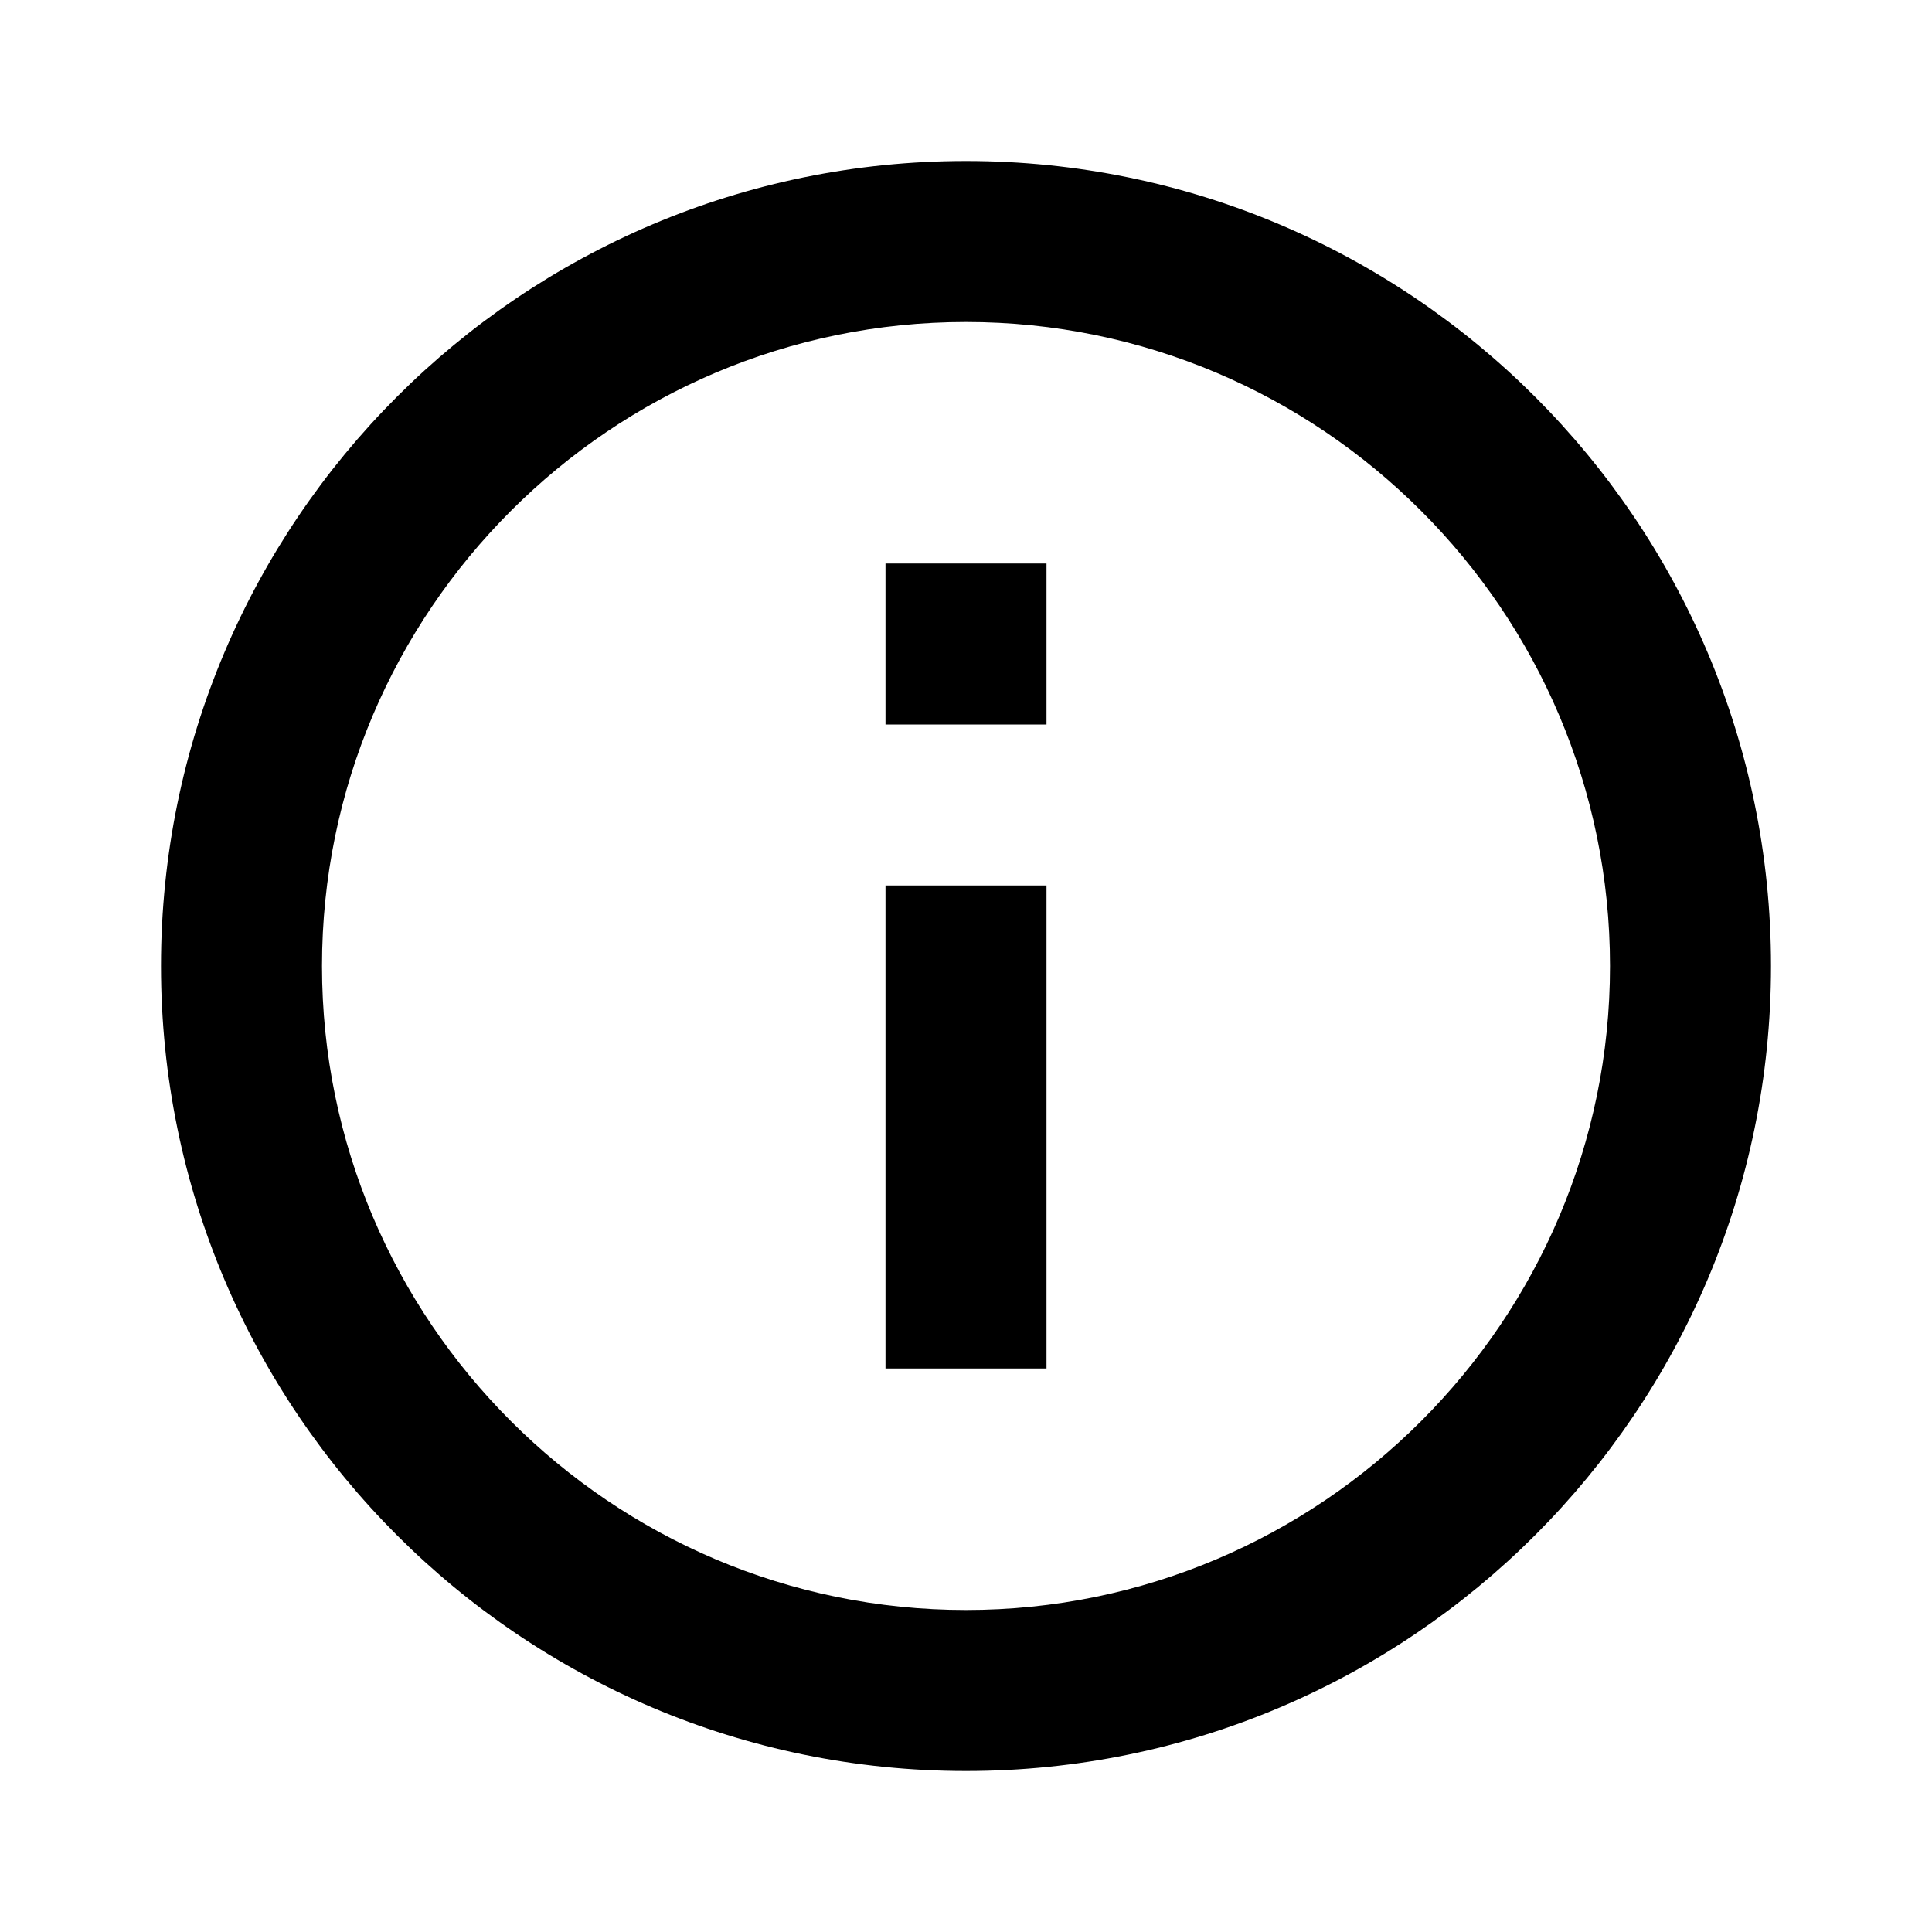
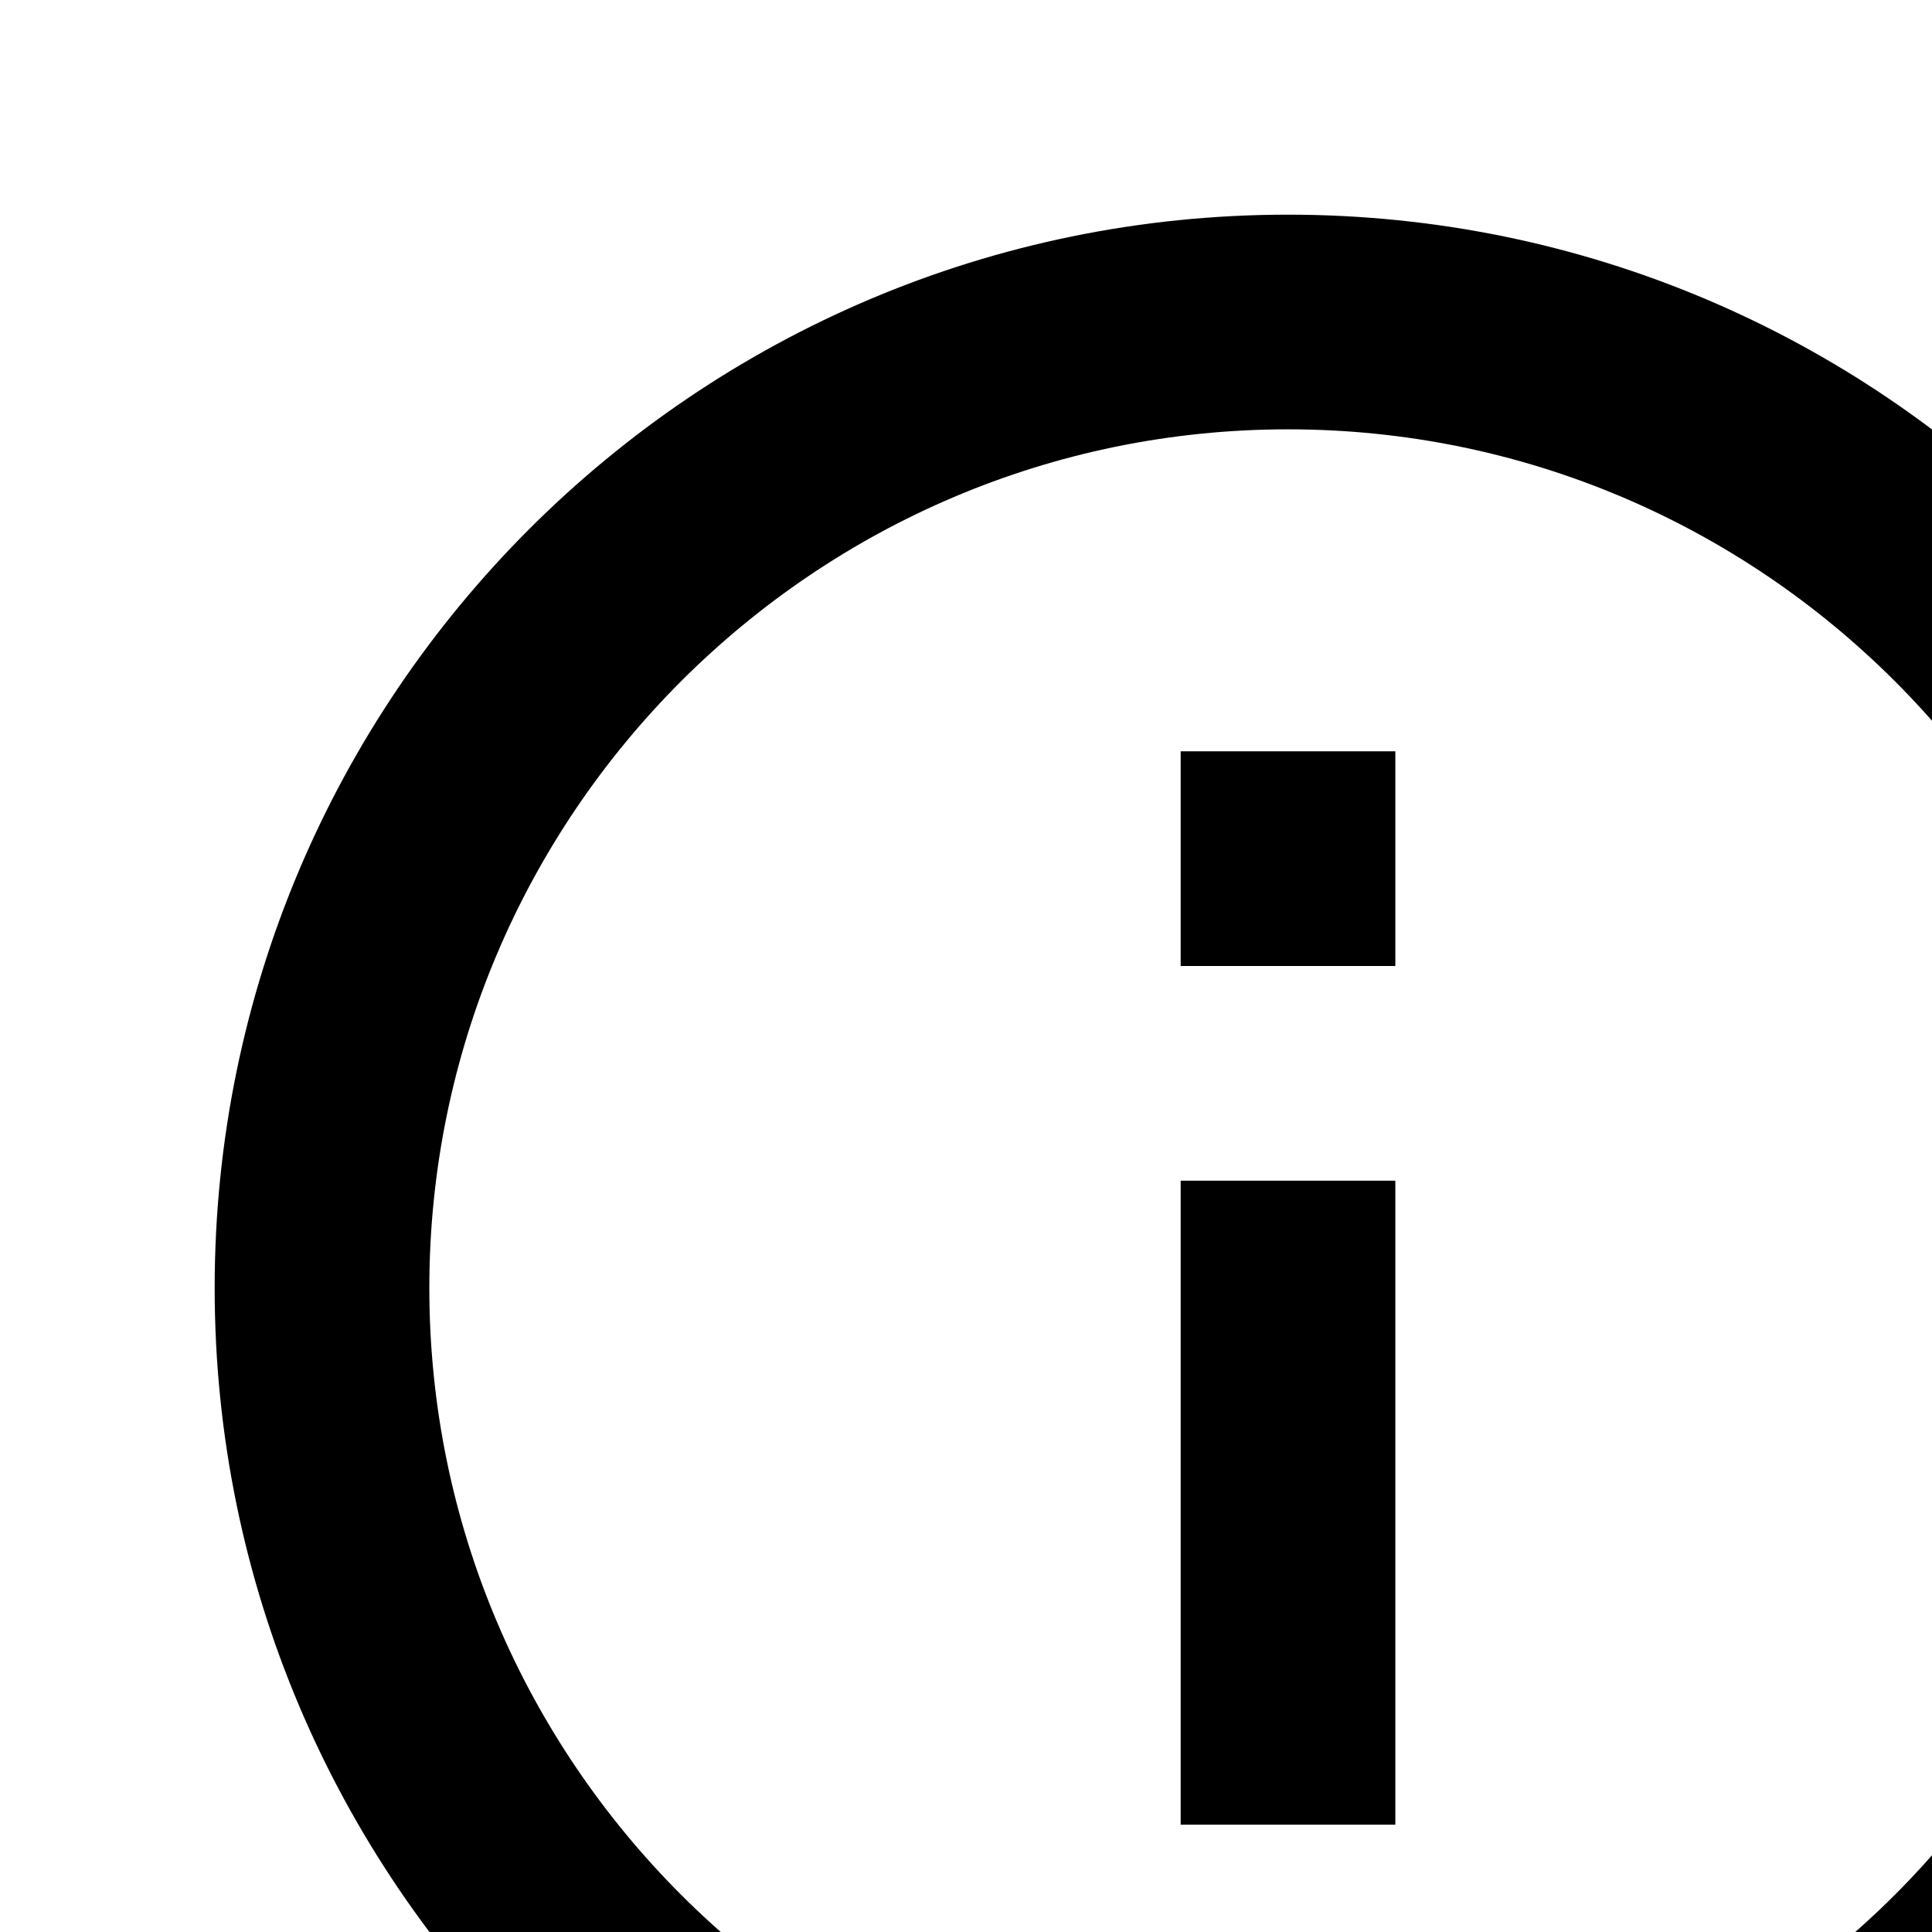
- <svg xmlns="http://www.w3.org/2000/svg" width="24" height="24" viewBox="0 0 24 24">
+ <svg xmlns="http://www.w3.org/2000/svg" width="18" height="18" viewBox="0 0 18 18">
  <path fill="none" d="M0 0h24v24H0V0z" />
  <path d="M11 7h2v2h-2zm0 4h2v6h-2zm1-9C6.48 2 2 6.48 2 12s4.48 10 10 10 10-4.48 10-10S17.52 2 12 2zm0 18c-4.41 0-8-3.59-8-8s3.59-8 8-8 8 3.59 8 8-3.59 8-8 8z" />
</svg>
